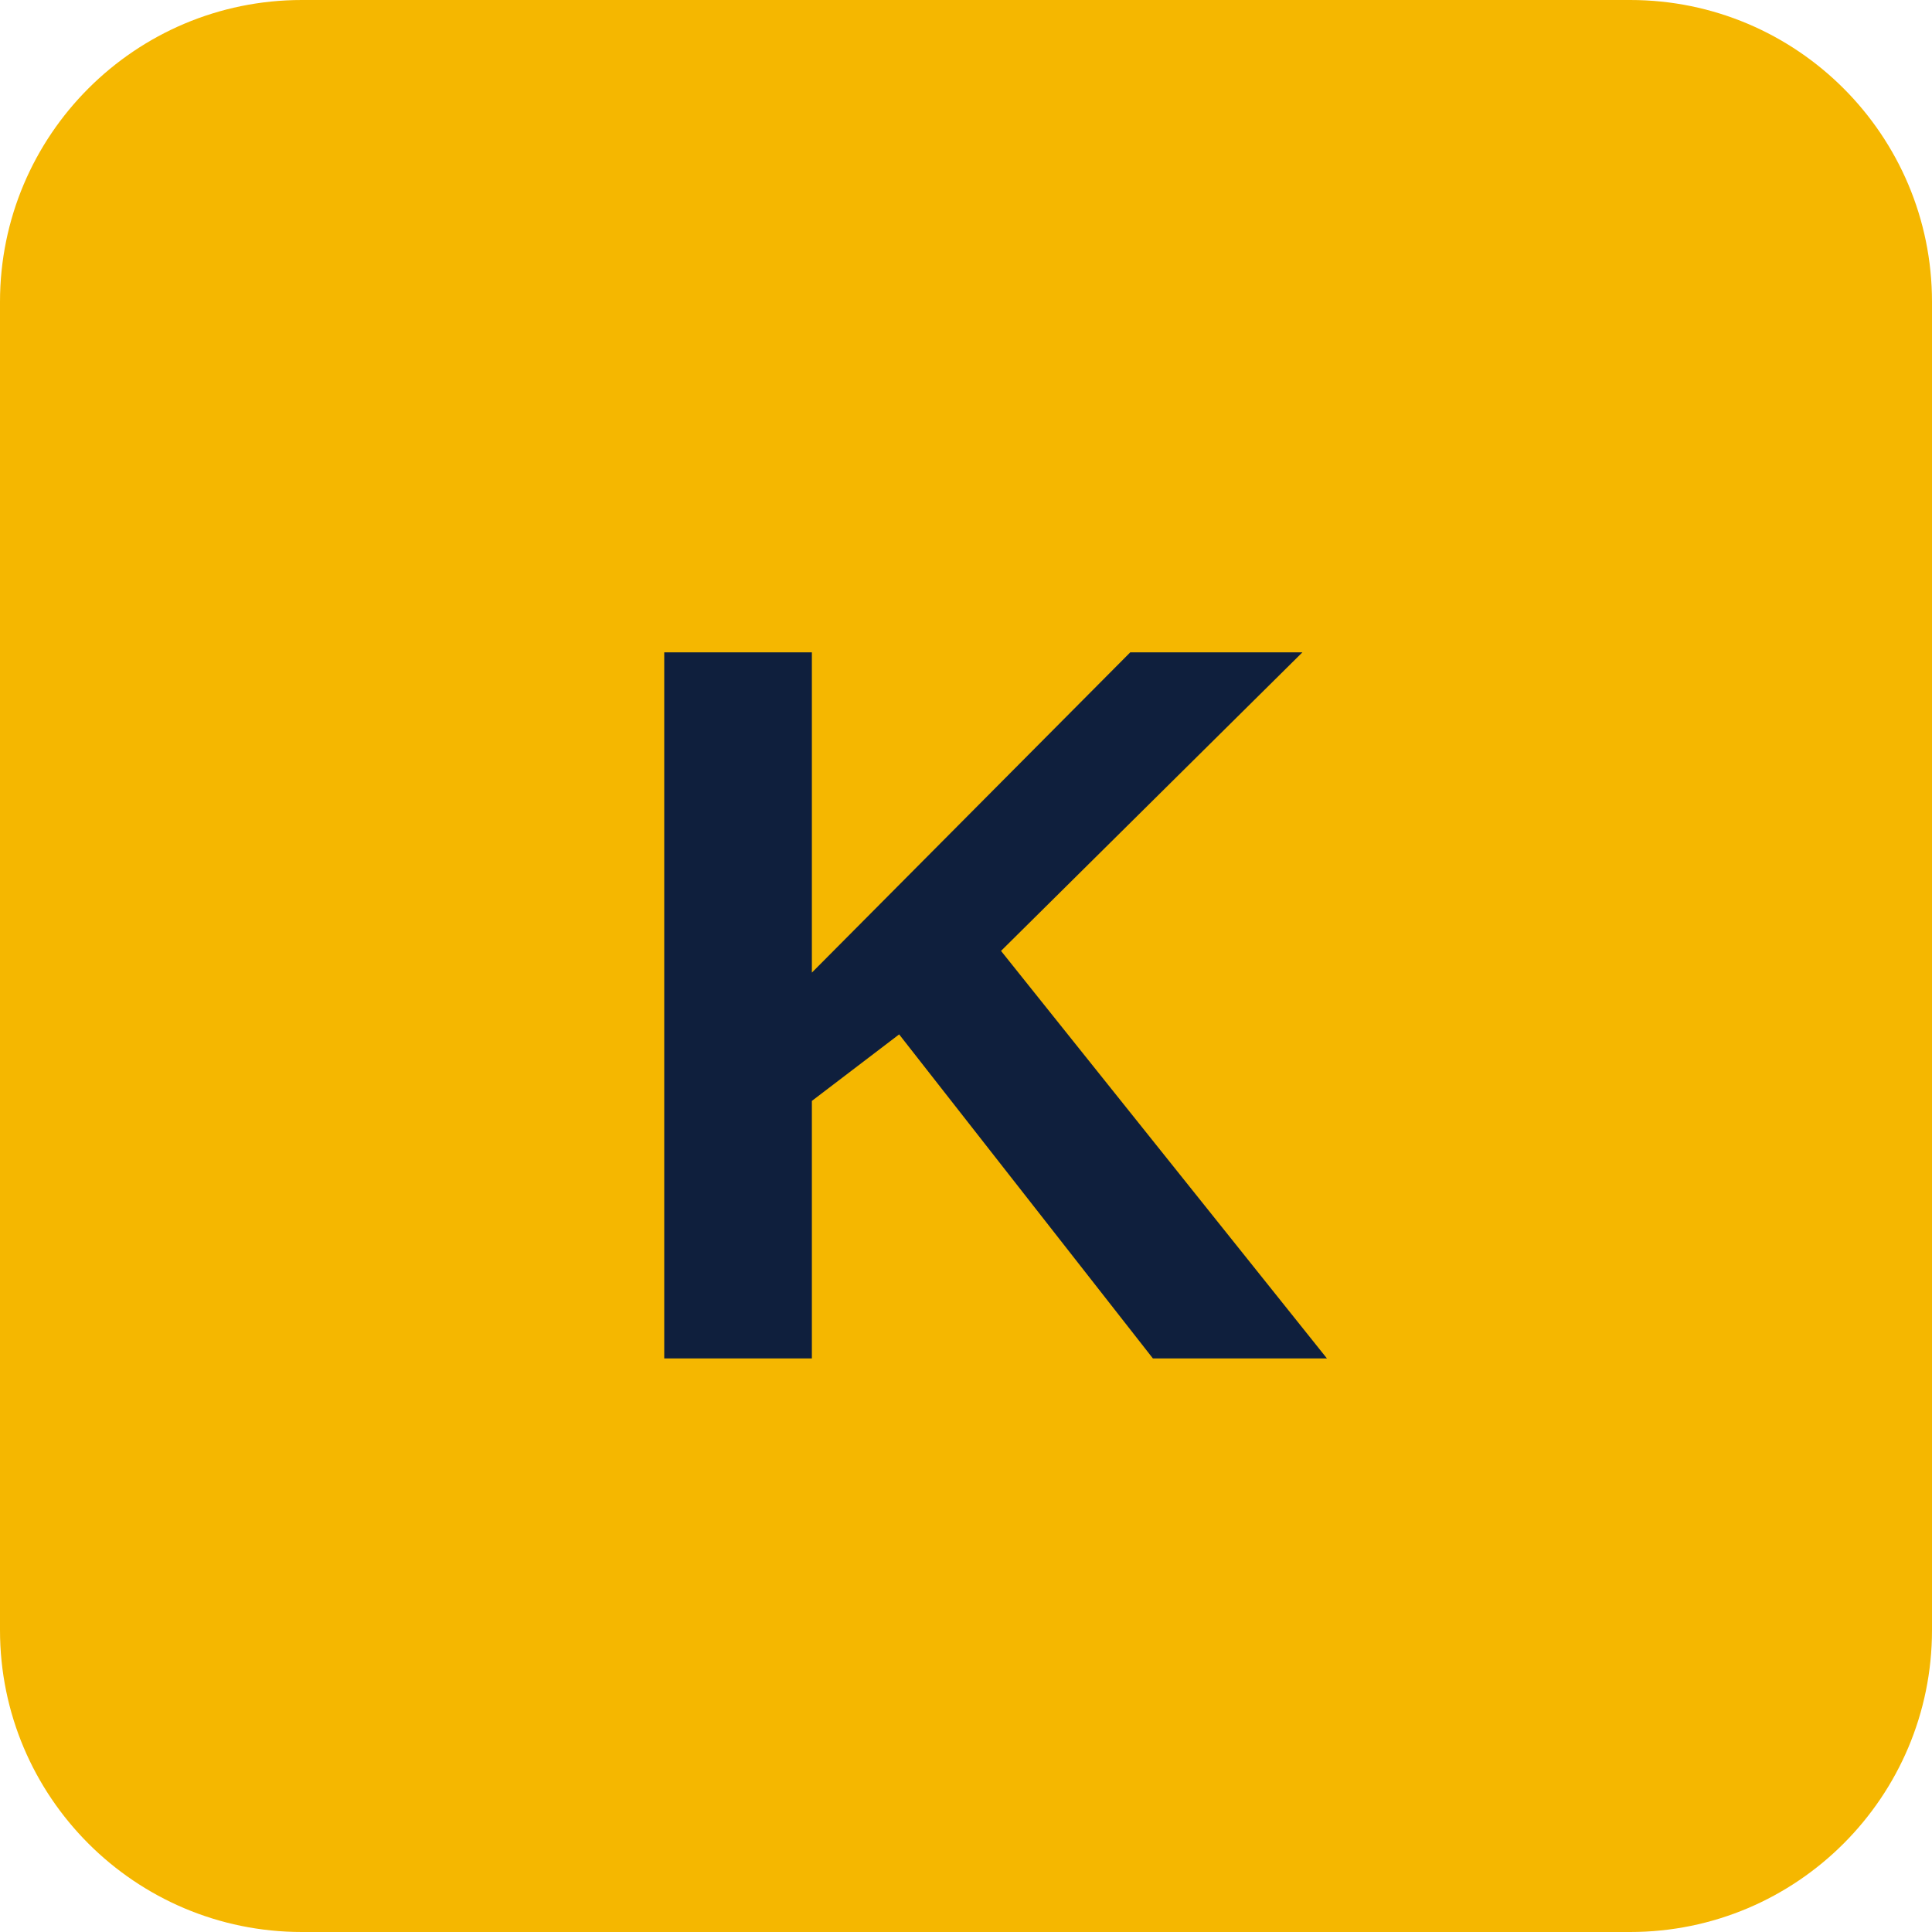
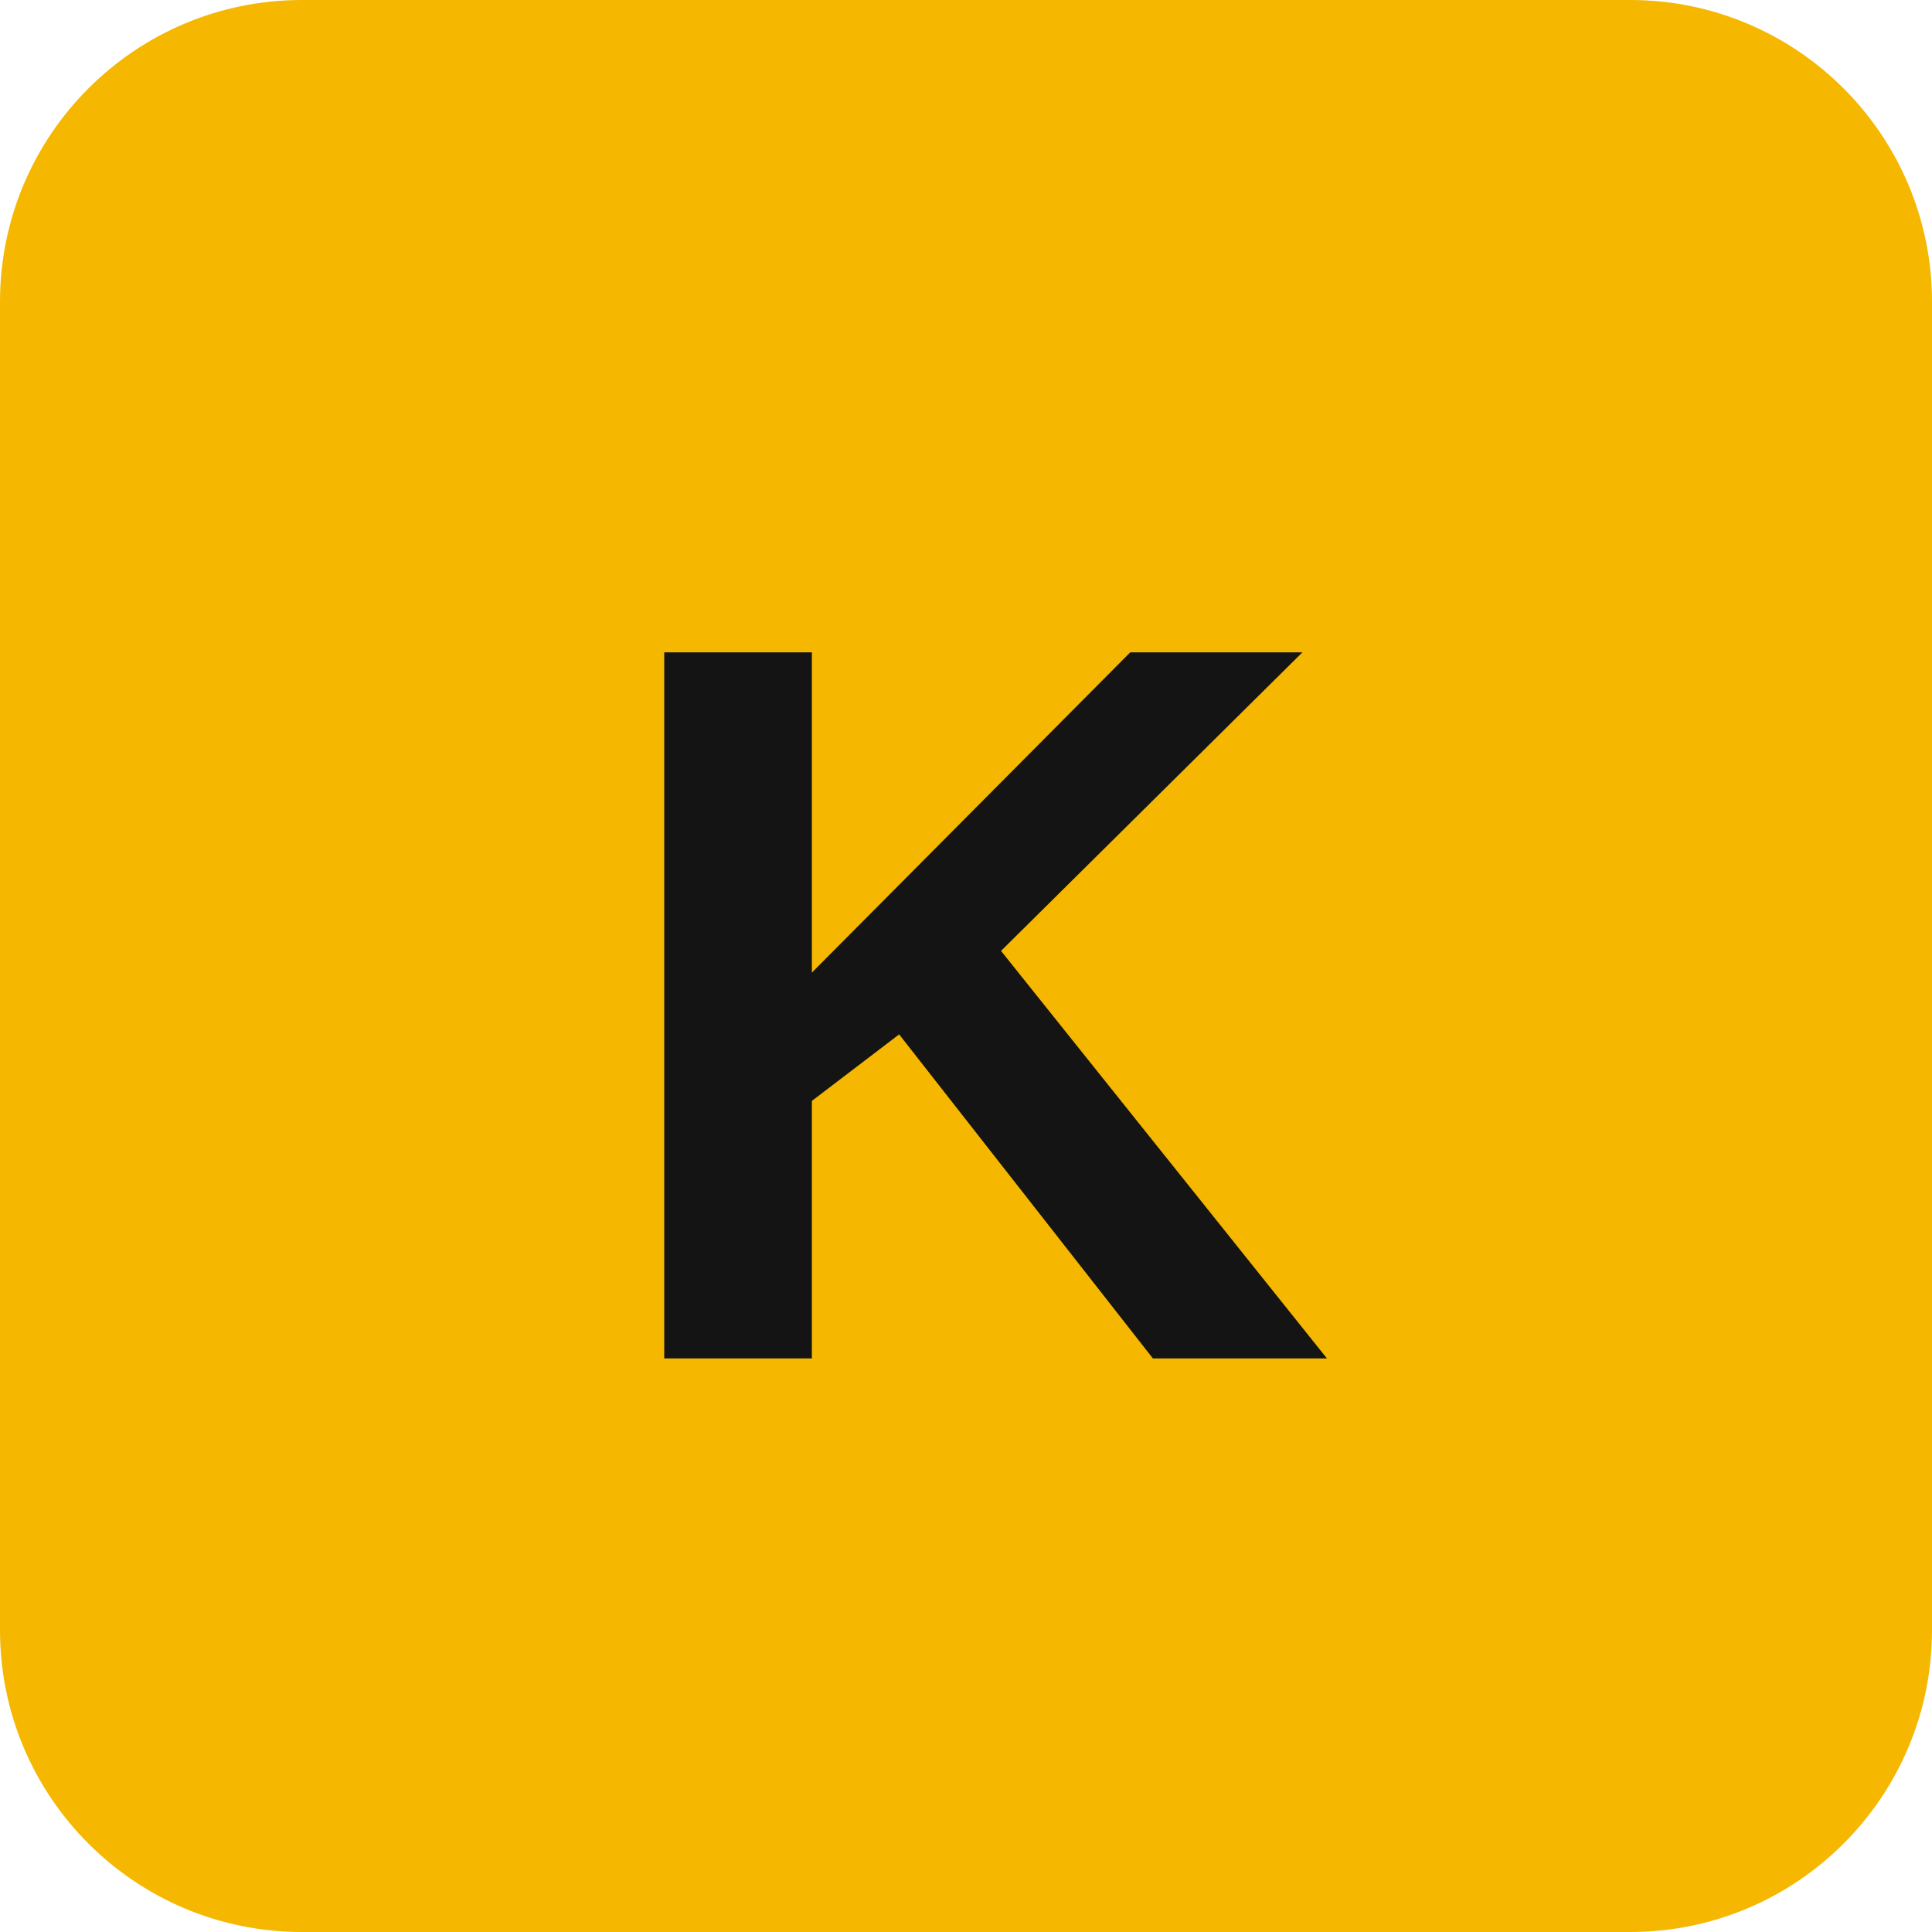
<svg xmlns="http://www.w3.org/2000/svg" viewBox="0 0 64 64" width="64" height="64">
  <rect width="64" height="64" rx="10" fill="#F5B700" />
-   <text x="32" y="45" text-anchor="middle" font-family="Arial, Helvetica, sans-serif" font-weight="900" font-size="34" fill="#0F1F3D">K</text>
+   <text x="32" y="45" text-anchor="middle" font-family="Arial, Helvetica, sans-serif" font-weight="900" font-size="34" fill="#141414">K</text>
</svg>
